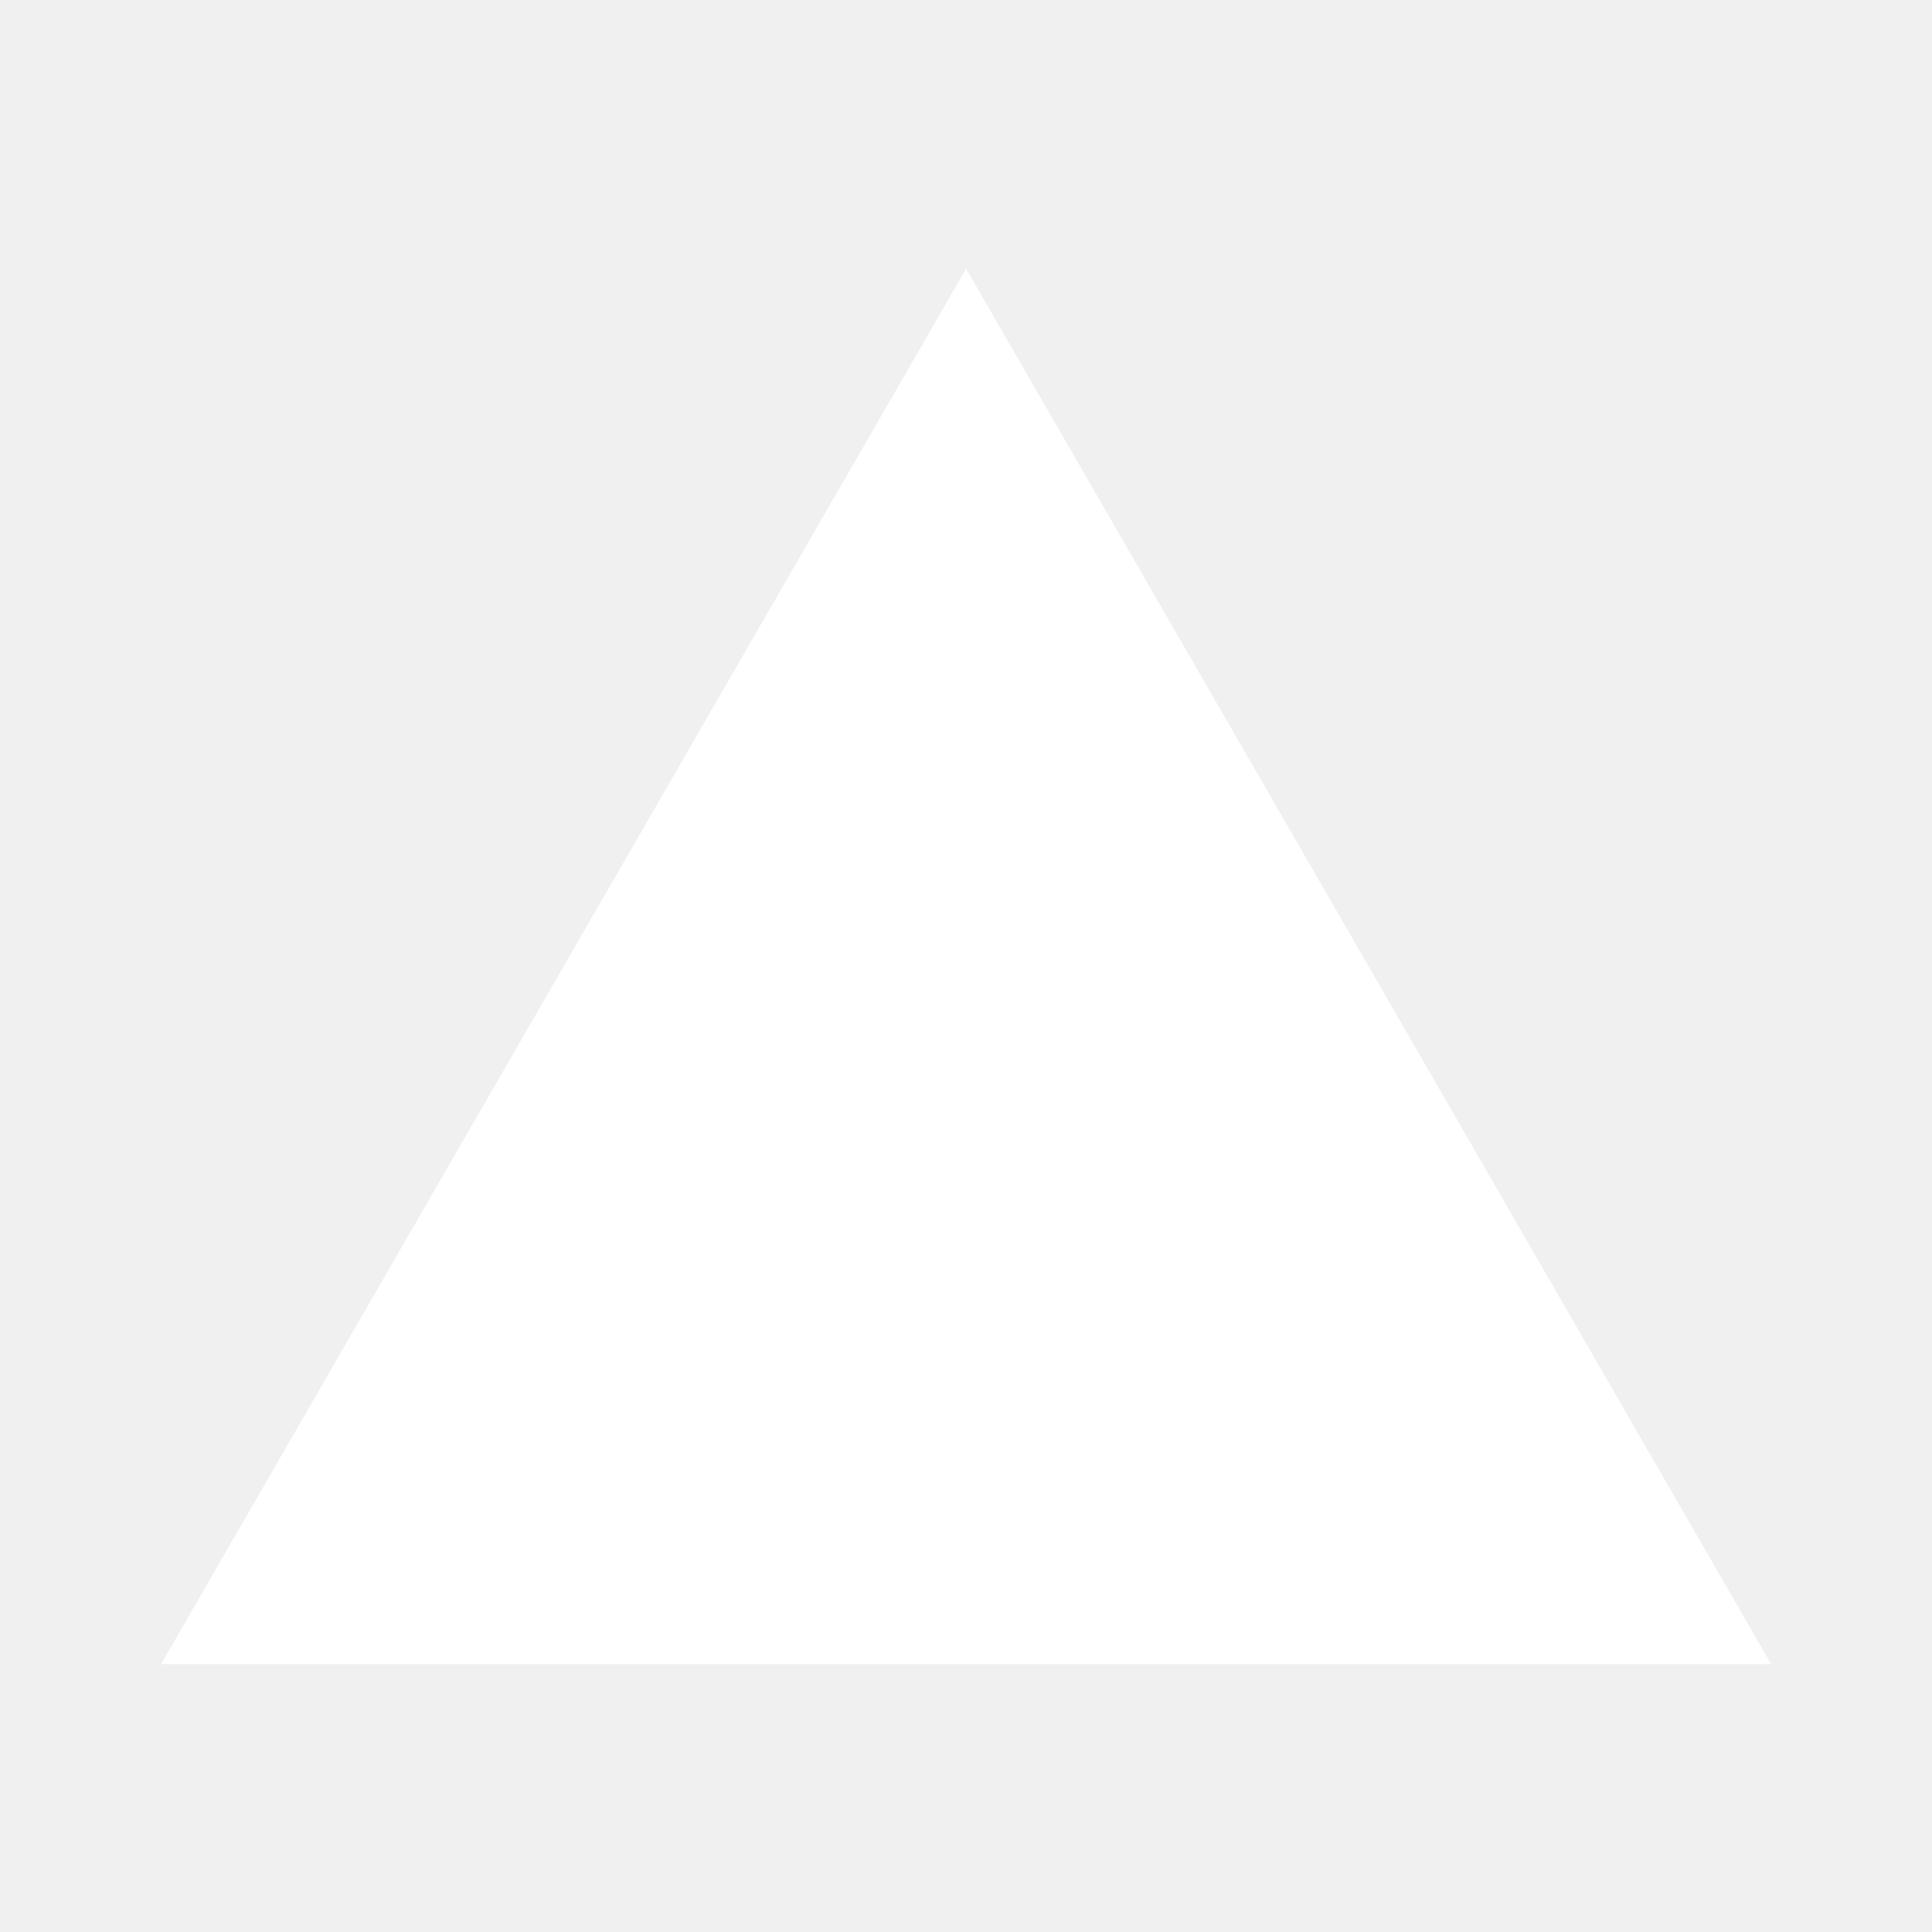
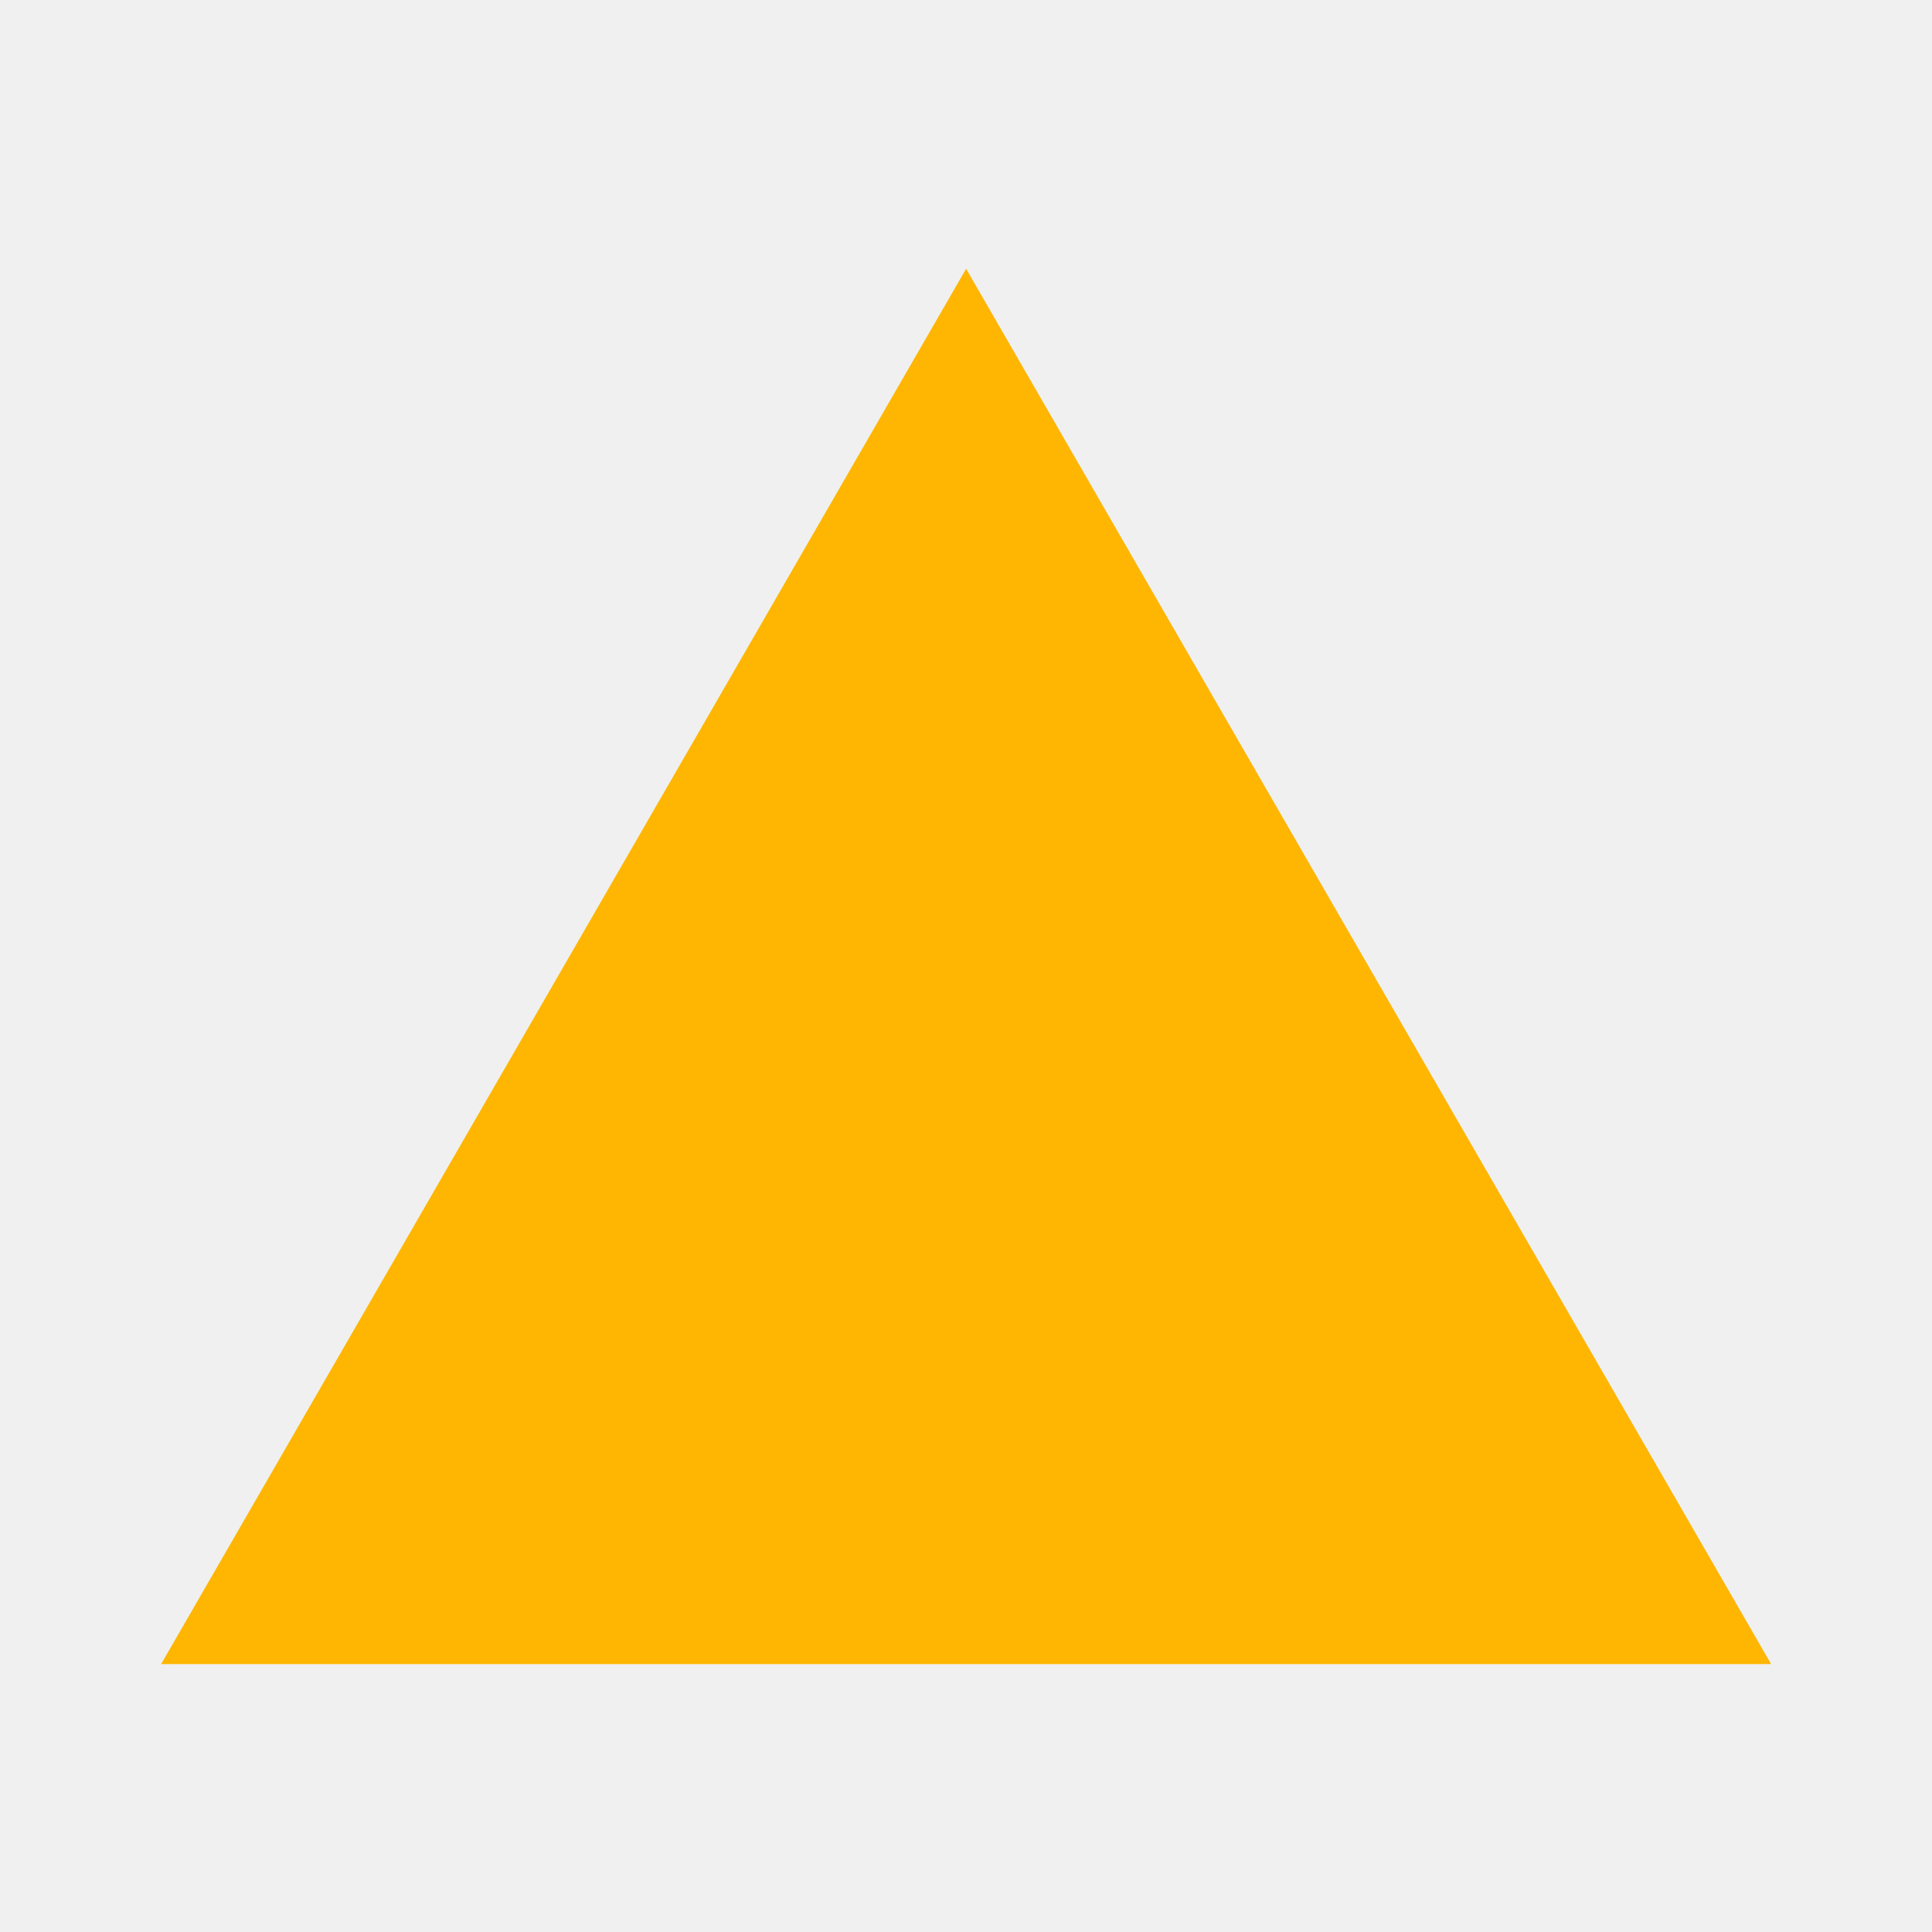
<svg xmlns="http://www.w3.org/2000/svg" xml:space="preserve" width="240mm" height="240mm" version="1.1" style="shape-rendering:geometricPrecision; text-rendering:geometricPrecision; image-rendering:optimizeQuality; fill-rule:evenodd; clip-rule:evenodd" viewBox="0 0 23985.75 23985.75">
  <defs>
    <style type="text/css">
   
    .fil1 {fill:none}
-     .fil0 {fill:#ffffff}
+     .fil0 {fill:#feb602}
   
  </style>
  </defs>
  <g id="Layer_x0020_1">
    <g id="_105553421989408">
      <polygon id="logo-vercel-svgrepo-com.svg" class="fil0" points="11994.27,3336.56 21988.34,20659.58 2000.21,20659.58 " />
      <rect class="fil1" x="0" y="0" width="23985.75" height="23985.75" />
      <rect class="fil1" x="2000.21" y="2004.01" width="19988.12" height="19988.12" />
    </g>
  </g>
</svg>
